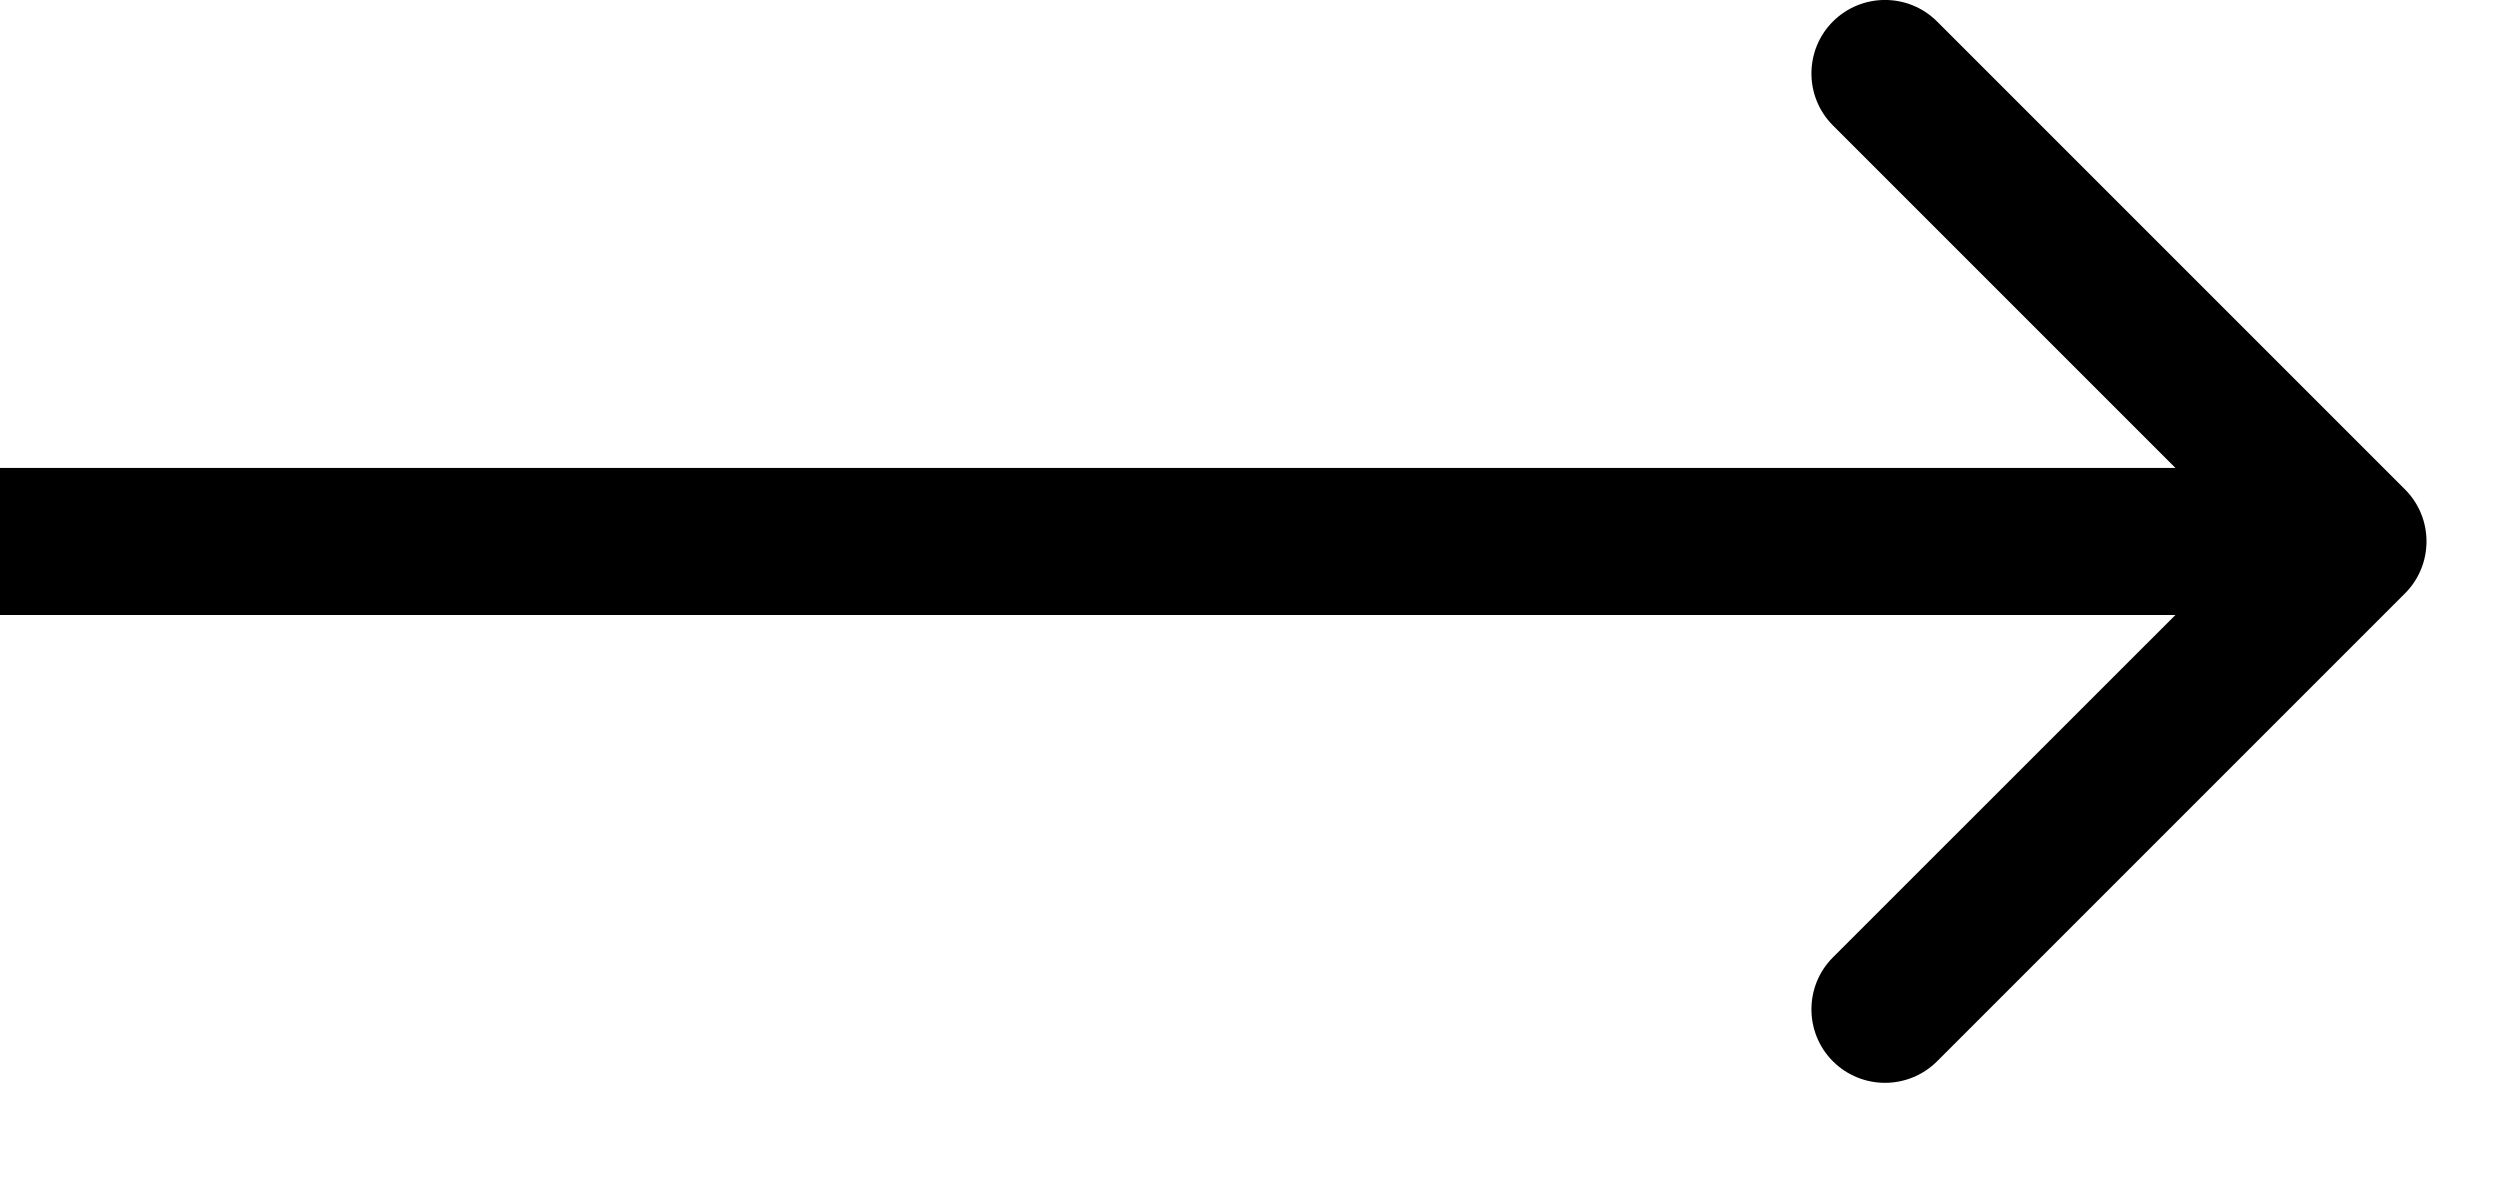
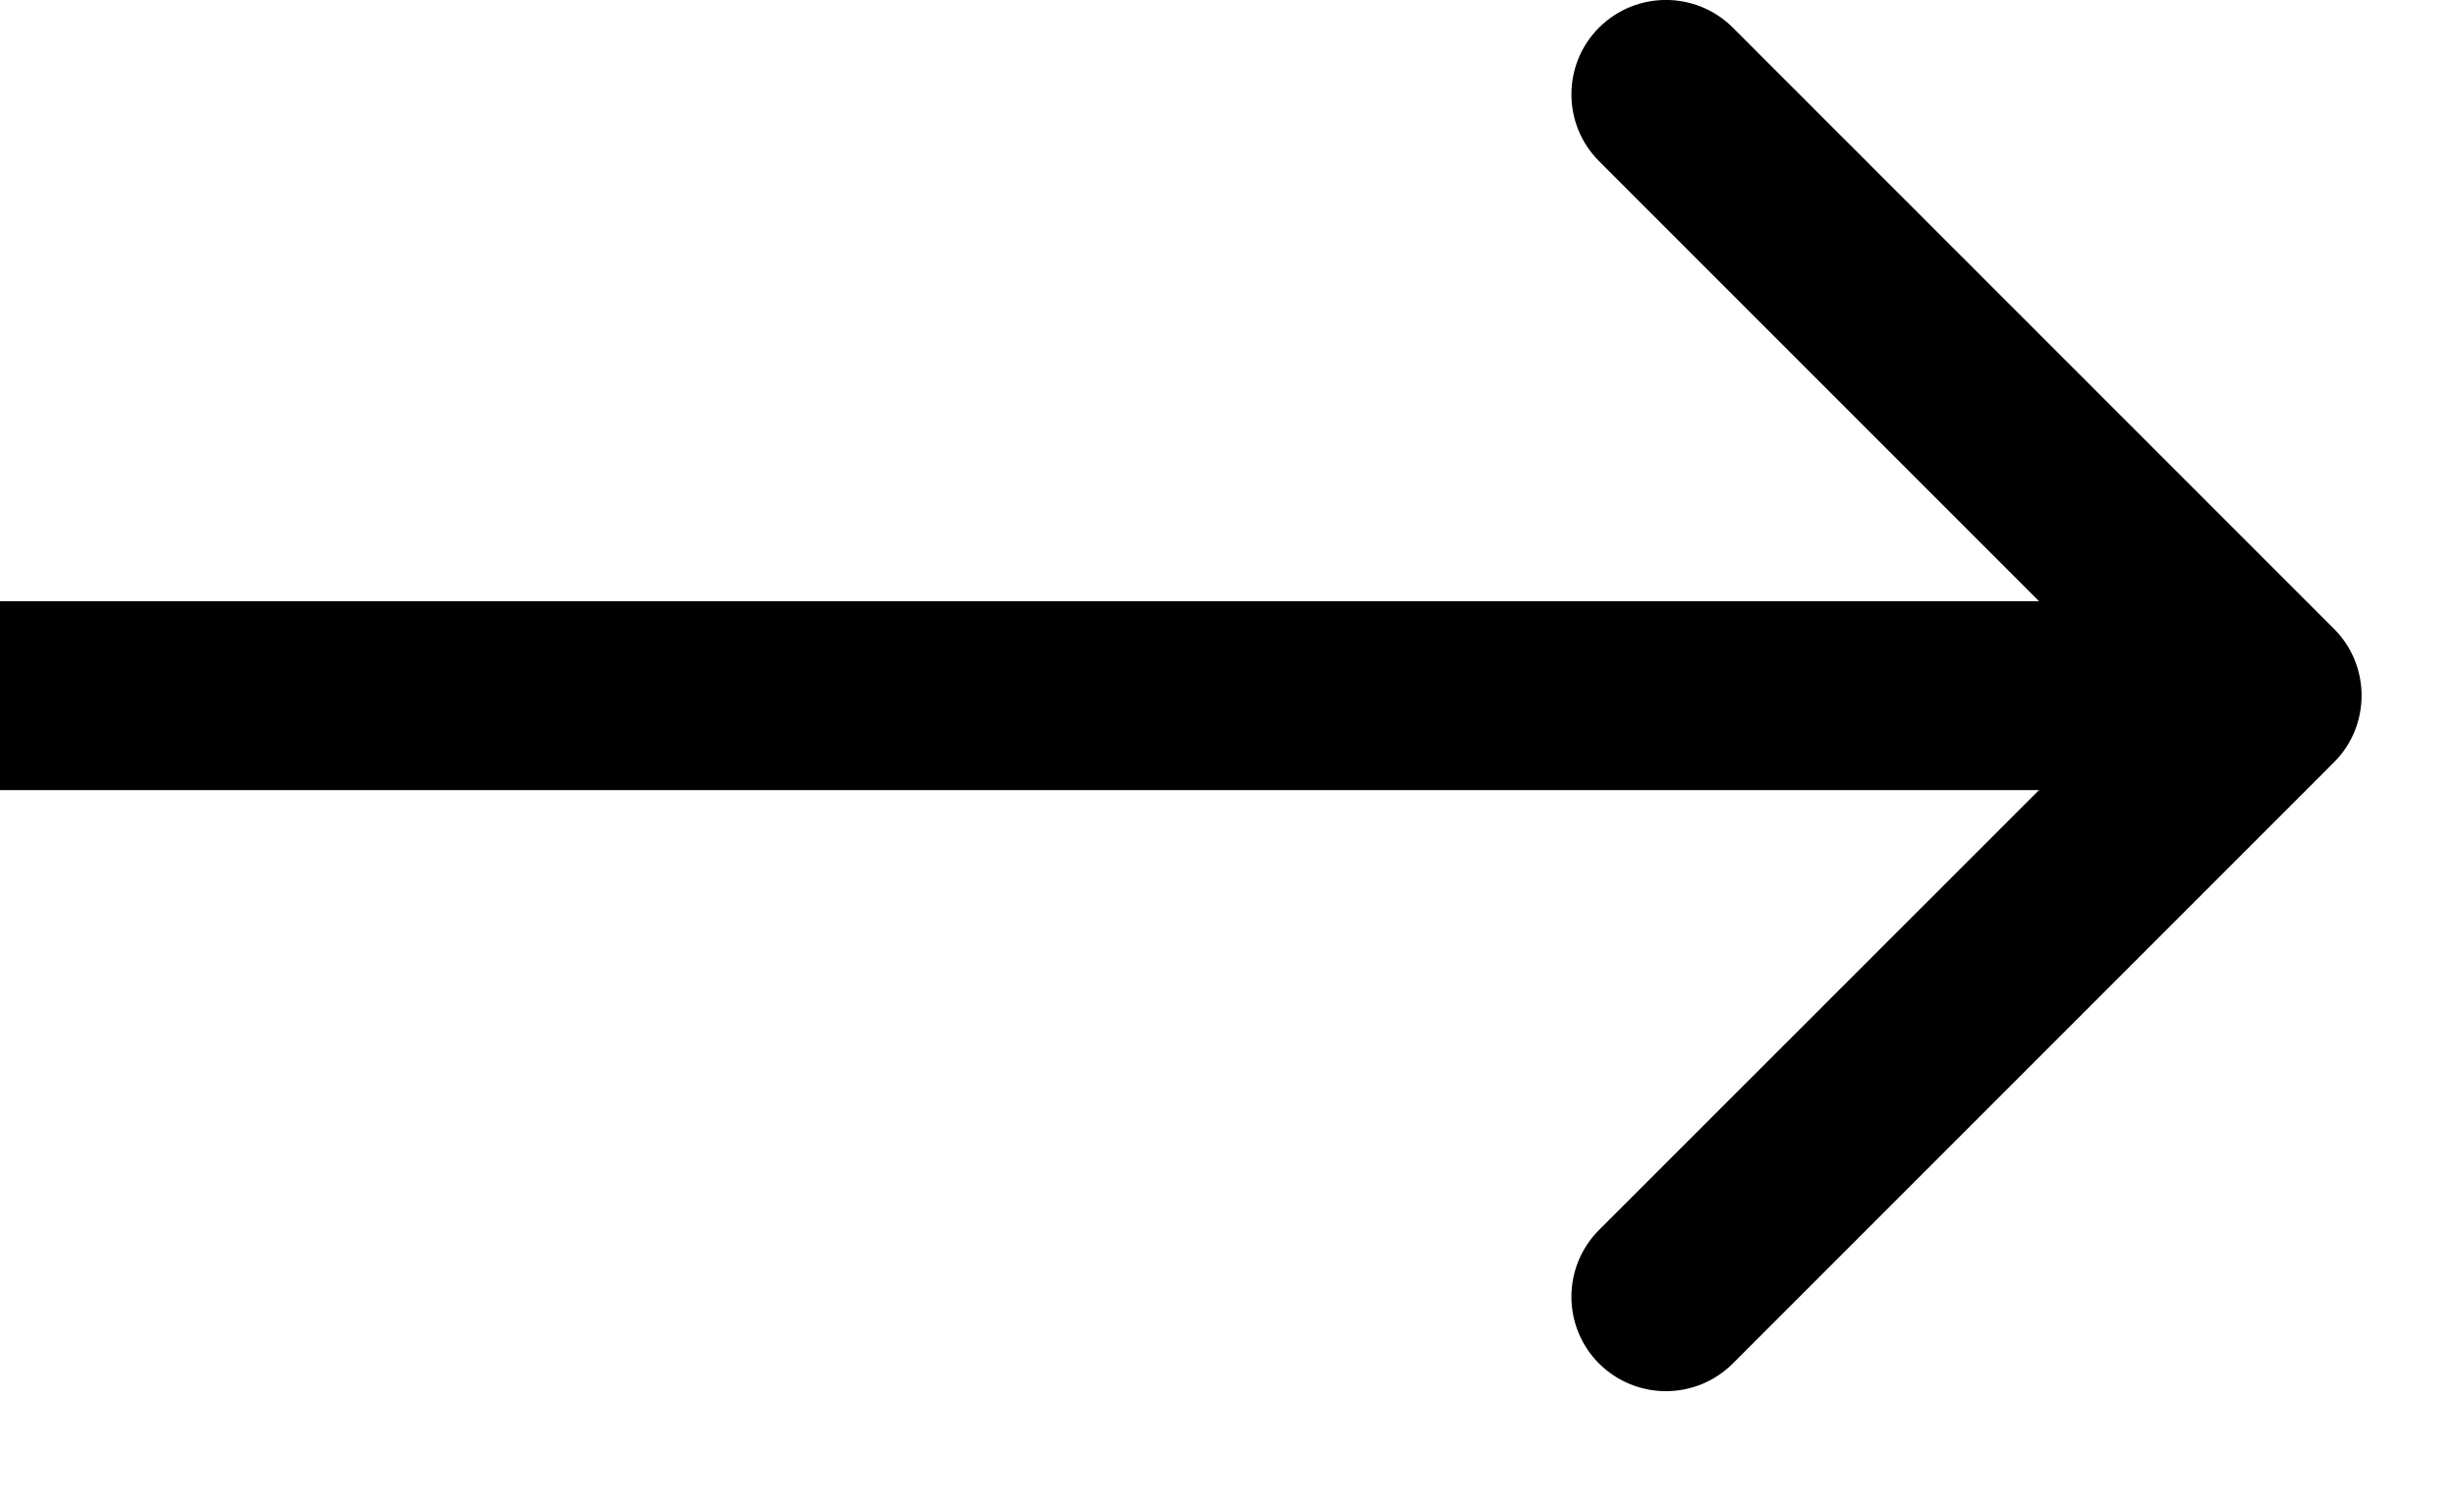
- <svg xmlns="http://www.w3.org/2000/svg" width="17" height="8" viewBox="0 0 17 8" fill="none">
-   <path d="M0 3.682V4.182H16V3.682V3.182H0V3.682ZM16.354 4.035C16.549 3.84 16.549 3.523 16.354 3.328L13.172 0.146C12.976 -0.049 12.66 -0.049 12.464 0.146C12.269 0.341 12.269 0.658 12.464 0.853L15.293 3.682L12.464 6.51C12.269 6.705 12.269 7.022 12.464 7.217C12.66 7.412 12.976 7.412 13.172 7.217L16.354 4.035Z" fill="currentColor" />
+ <svg xmlns="http://www.w3.org/2000/svg" width="13" height="8" viewBox="0 0 13 8" fill="none">
+   <path d="M0 3.682V4.182H12V3.682V3.182H0V3.682ZM12.354 4.035C12.549 3.84 12.549 3.523 12.354 3.328L9.172 0.146C8.976 -0.049 8.66 -0.049 8.464 0.146C8.269 0.341 8.269 0.658 8.464 0.853L11.293 3.682L8.464 6.51C8.269 6.705 8.269 7.022 8.464 7.217C8.66 7.412 8.976 7.412 9.172 7.217L12.354 4.035Z" fill="currentColor" />
</svg>
